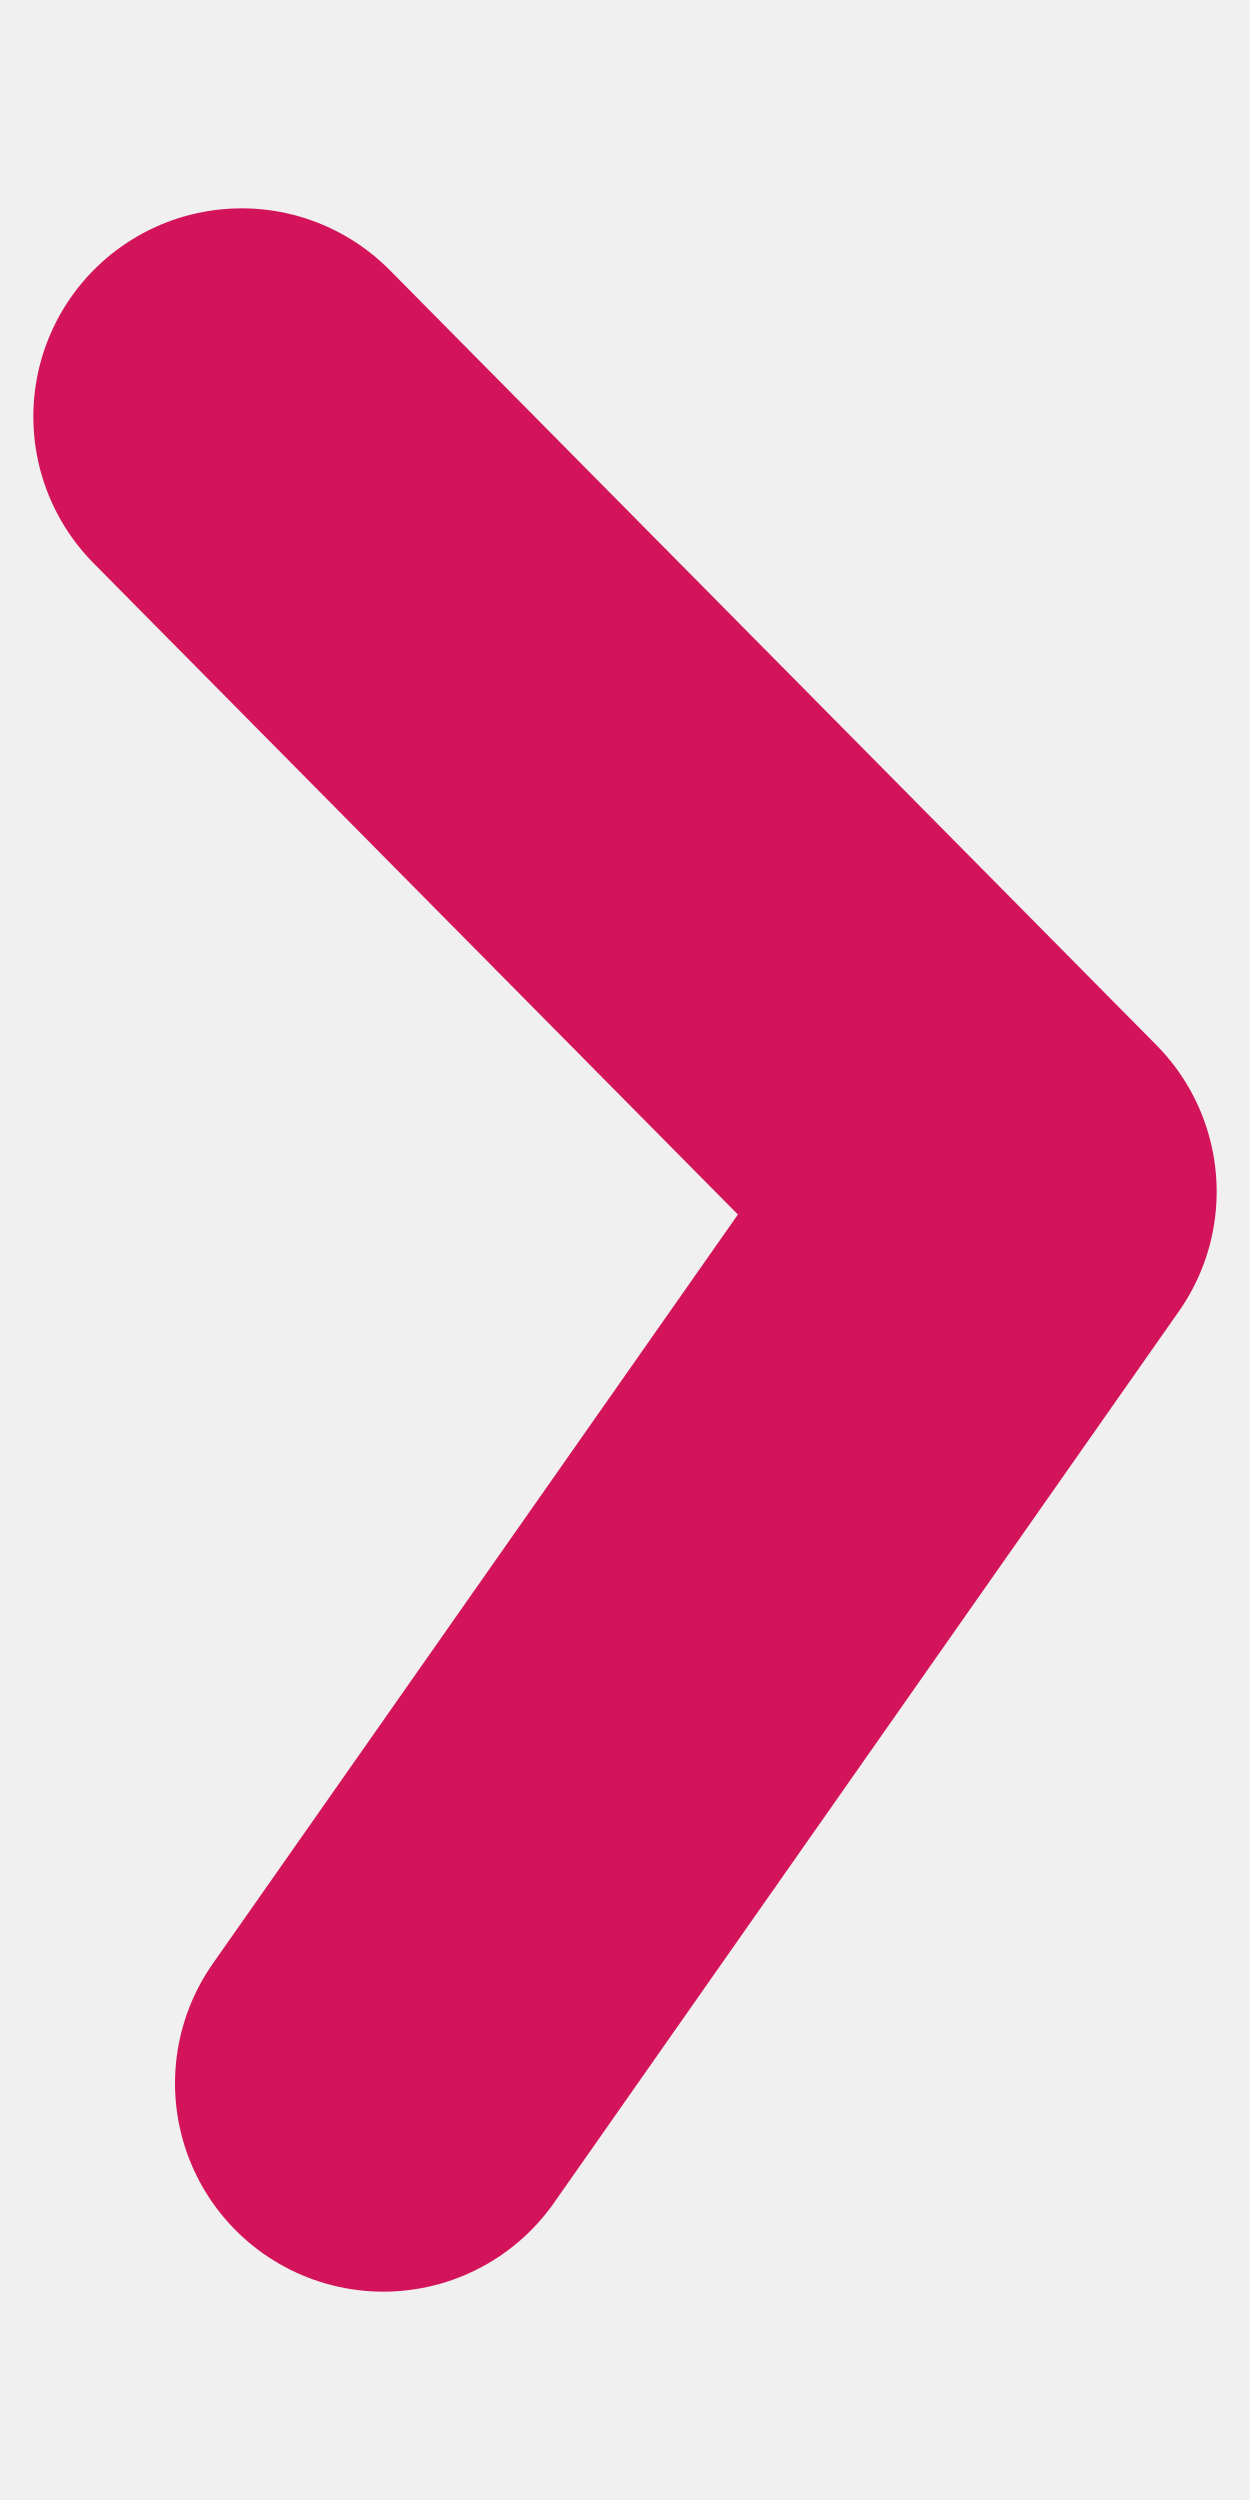
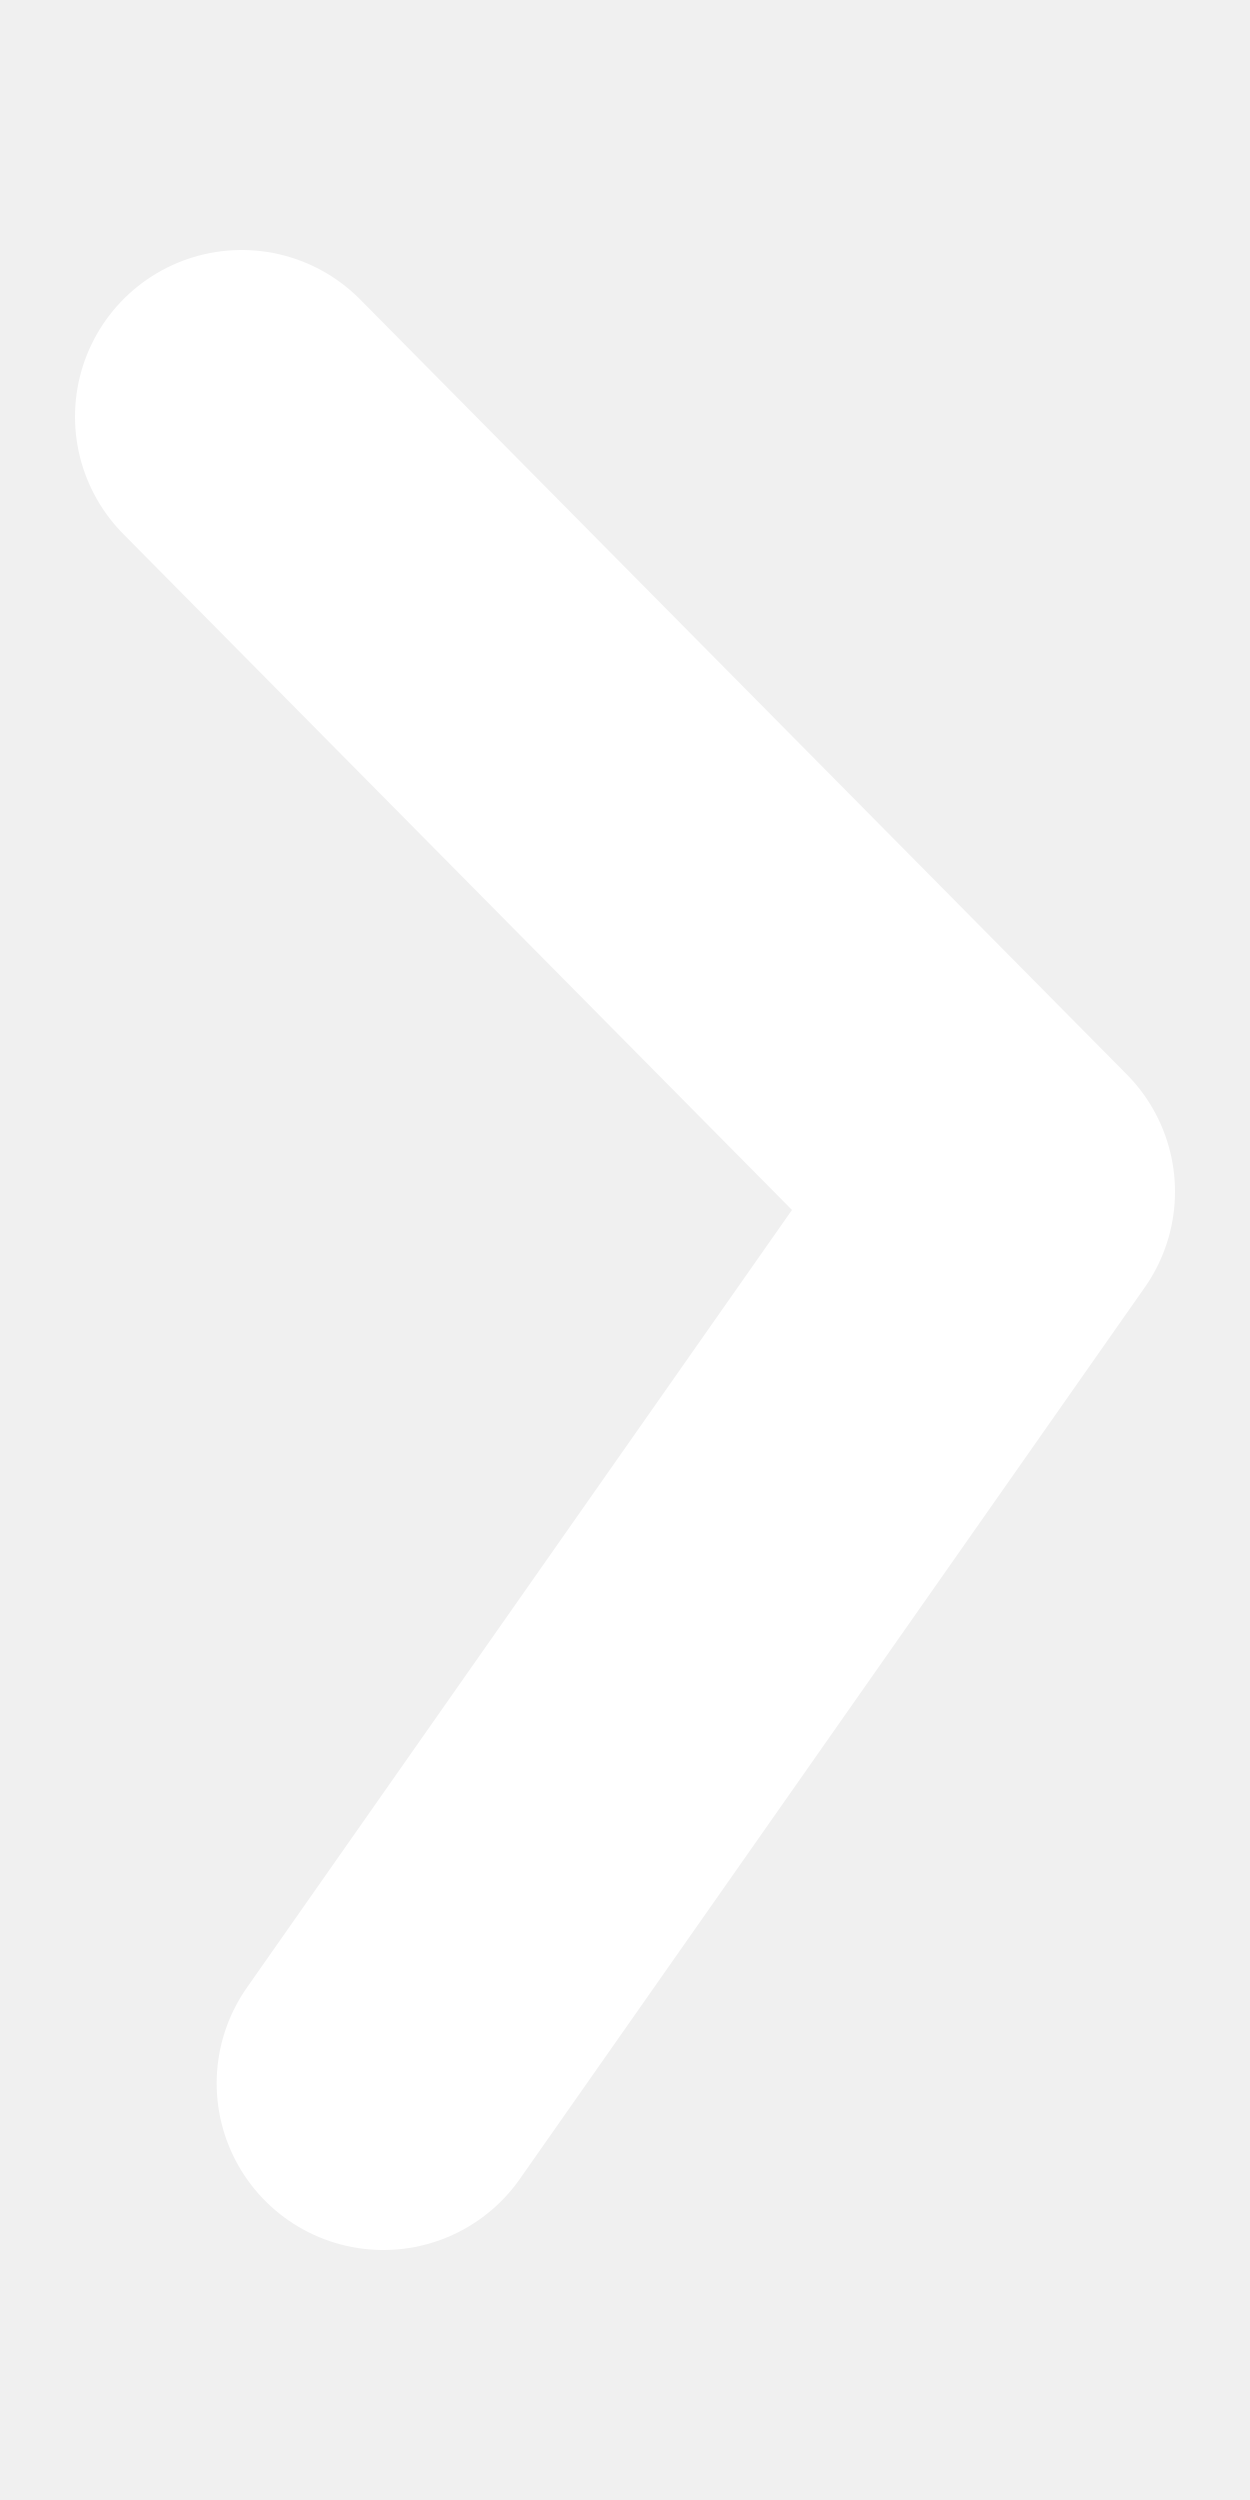
<svg xmlns="http://www.w3.org/2000/svg" version="1.1" id="Capa_1" x="0px" y="0px" viewBox="0 0 15 30" style="enable-background:new 0 0 15 30;" xml:space="preserve">
  <style type="text/css">
- 	.st0{fill:#8CC63F;stroke:#D4145A;stroke-width:5;stroke-linecap:round;stroke-linejoin:round;stroke-miterlimit:10;}
+ 	.st0{fill:#8CC63F;stroke:#FFFFFF;stroke-width:4;stroke-linecap:round;stroke-linejoin:round;stroke-miterlimit:10;}
</style>
  <polygon id="XMLID_1_" class="st0" points="12.1,14.3 2.9,5 12.1,14.3 4.6,25 " />
</svg>
